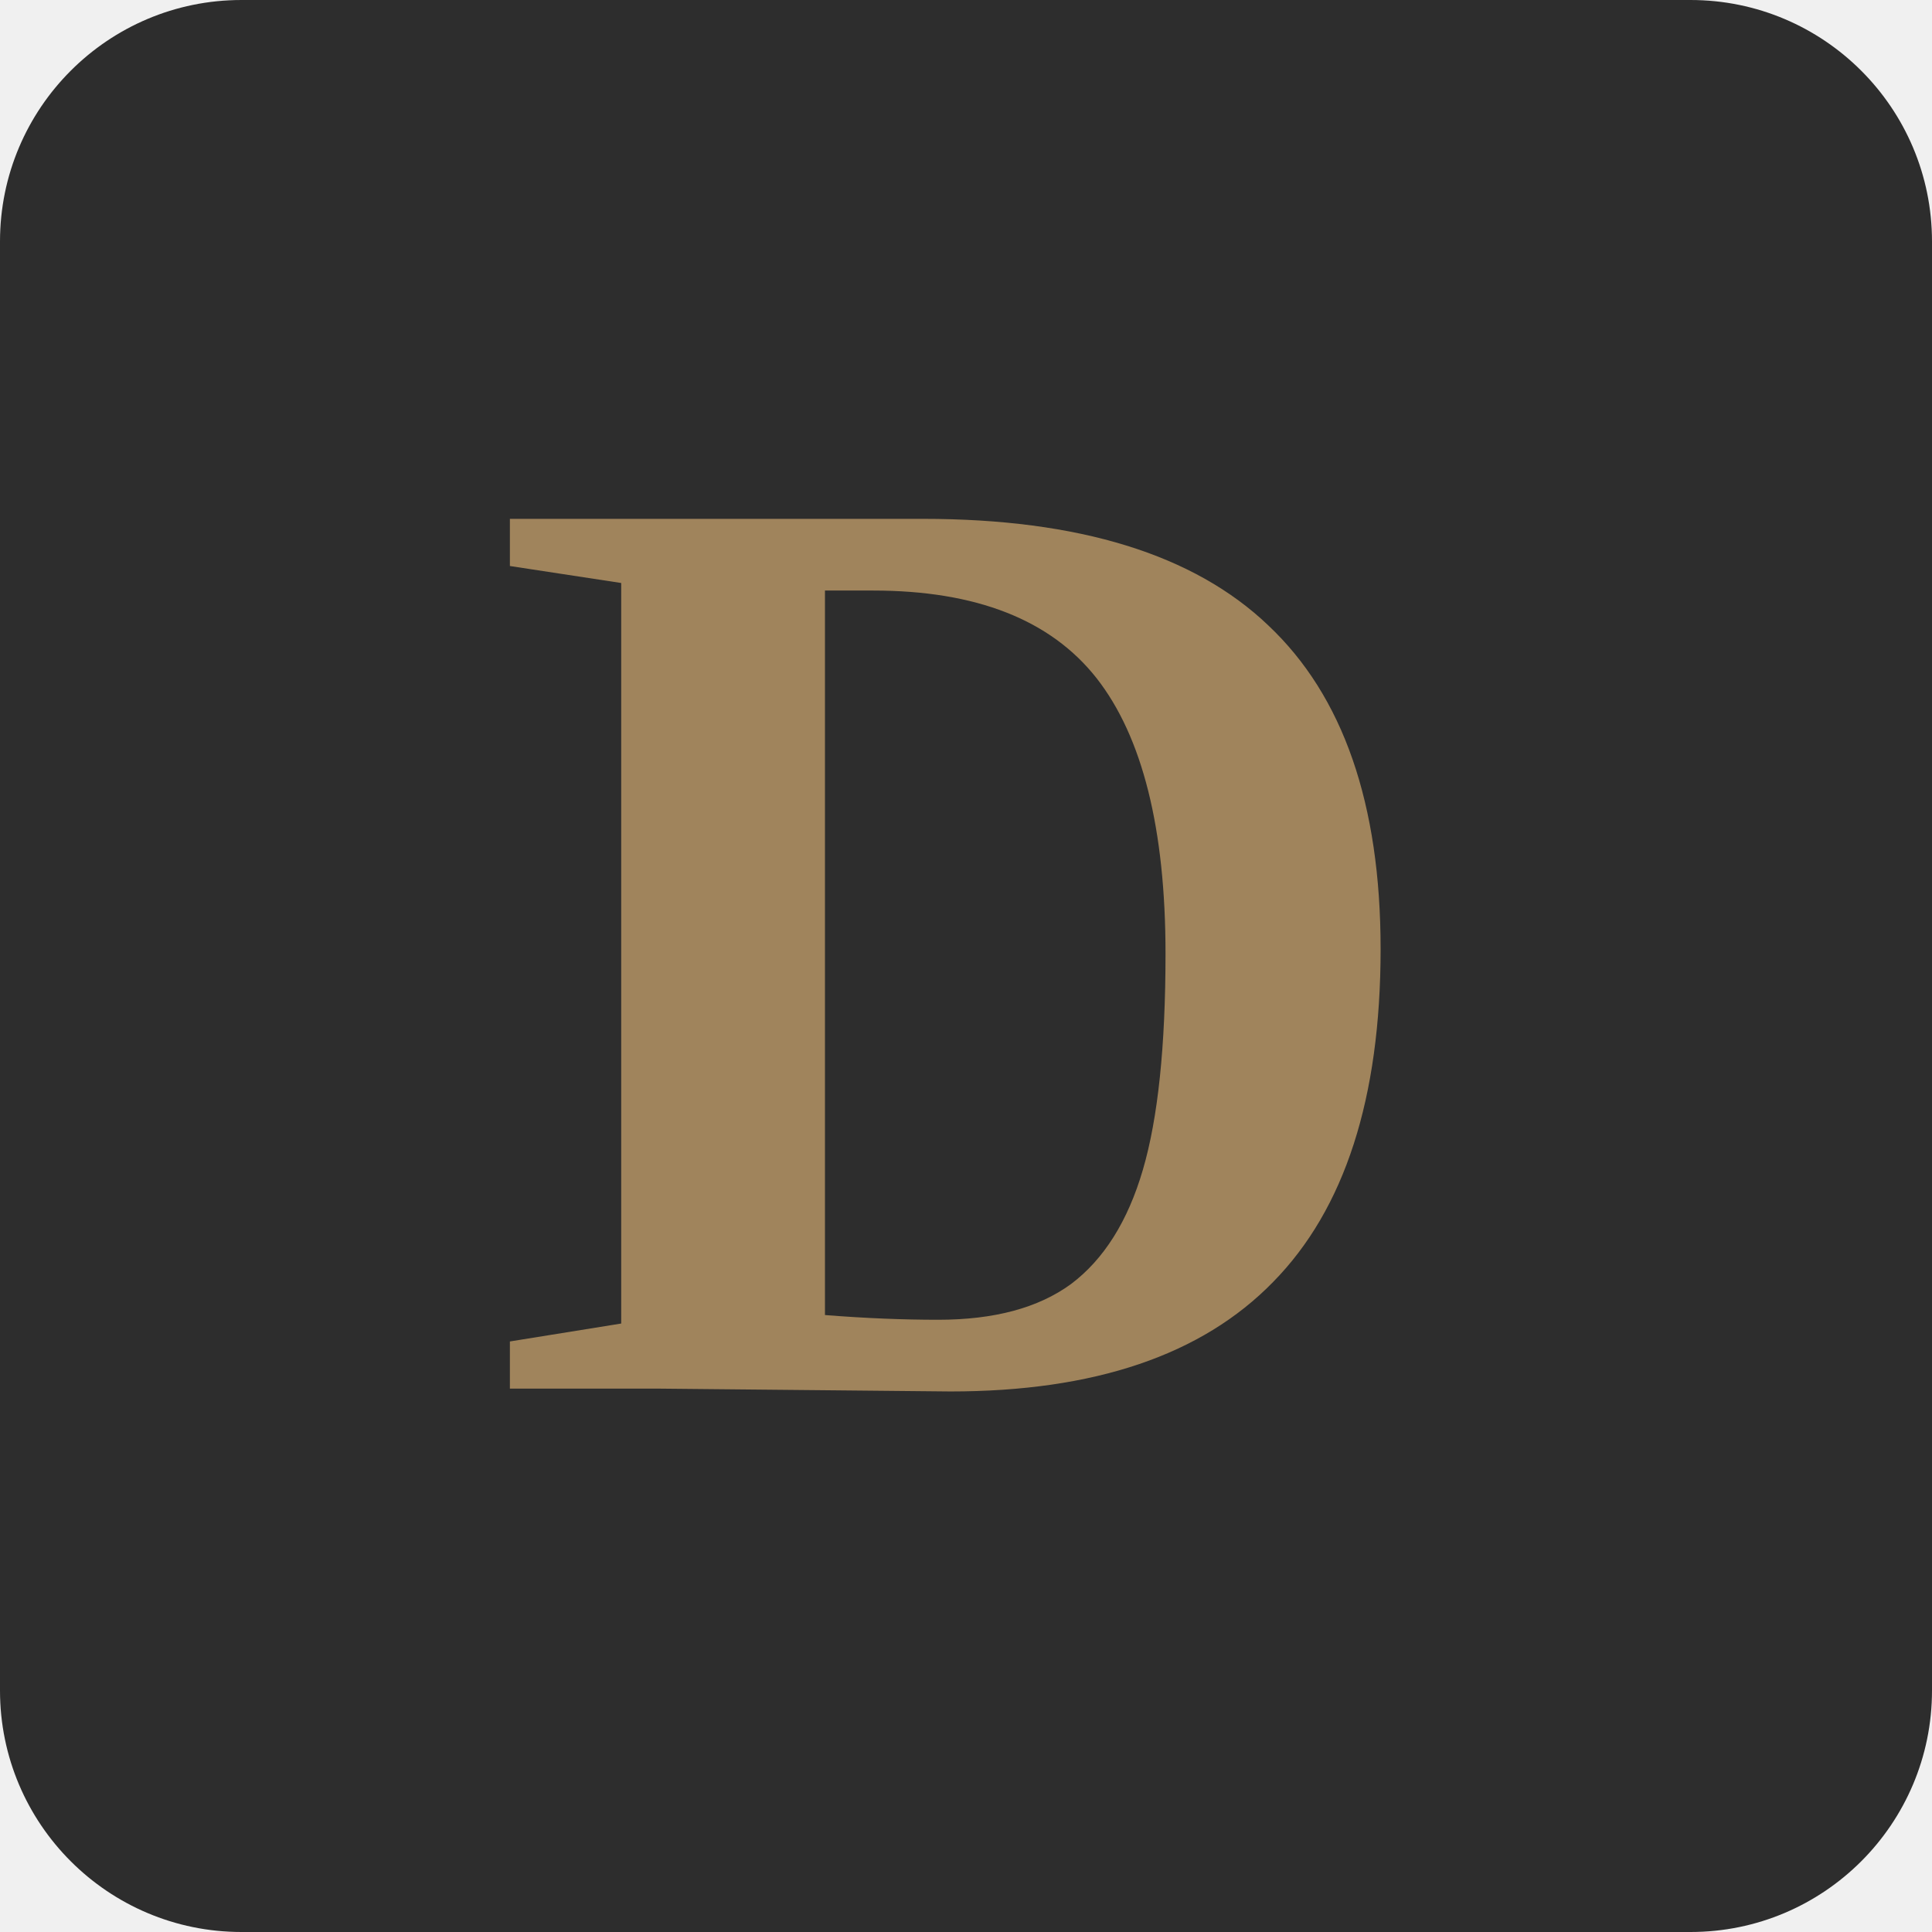
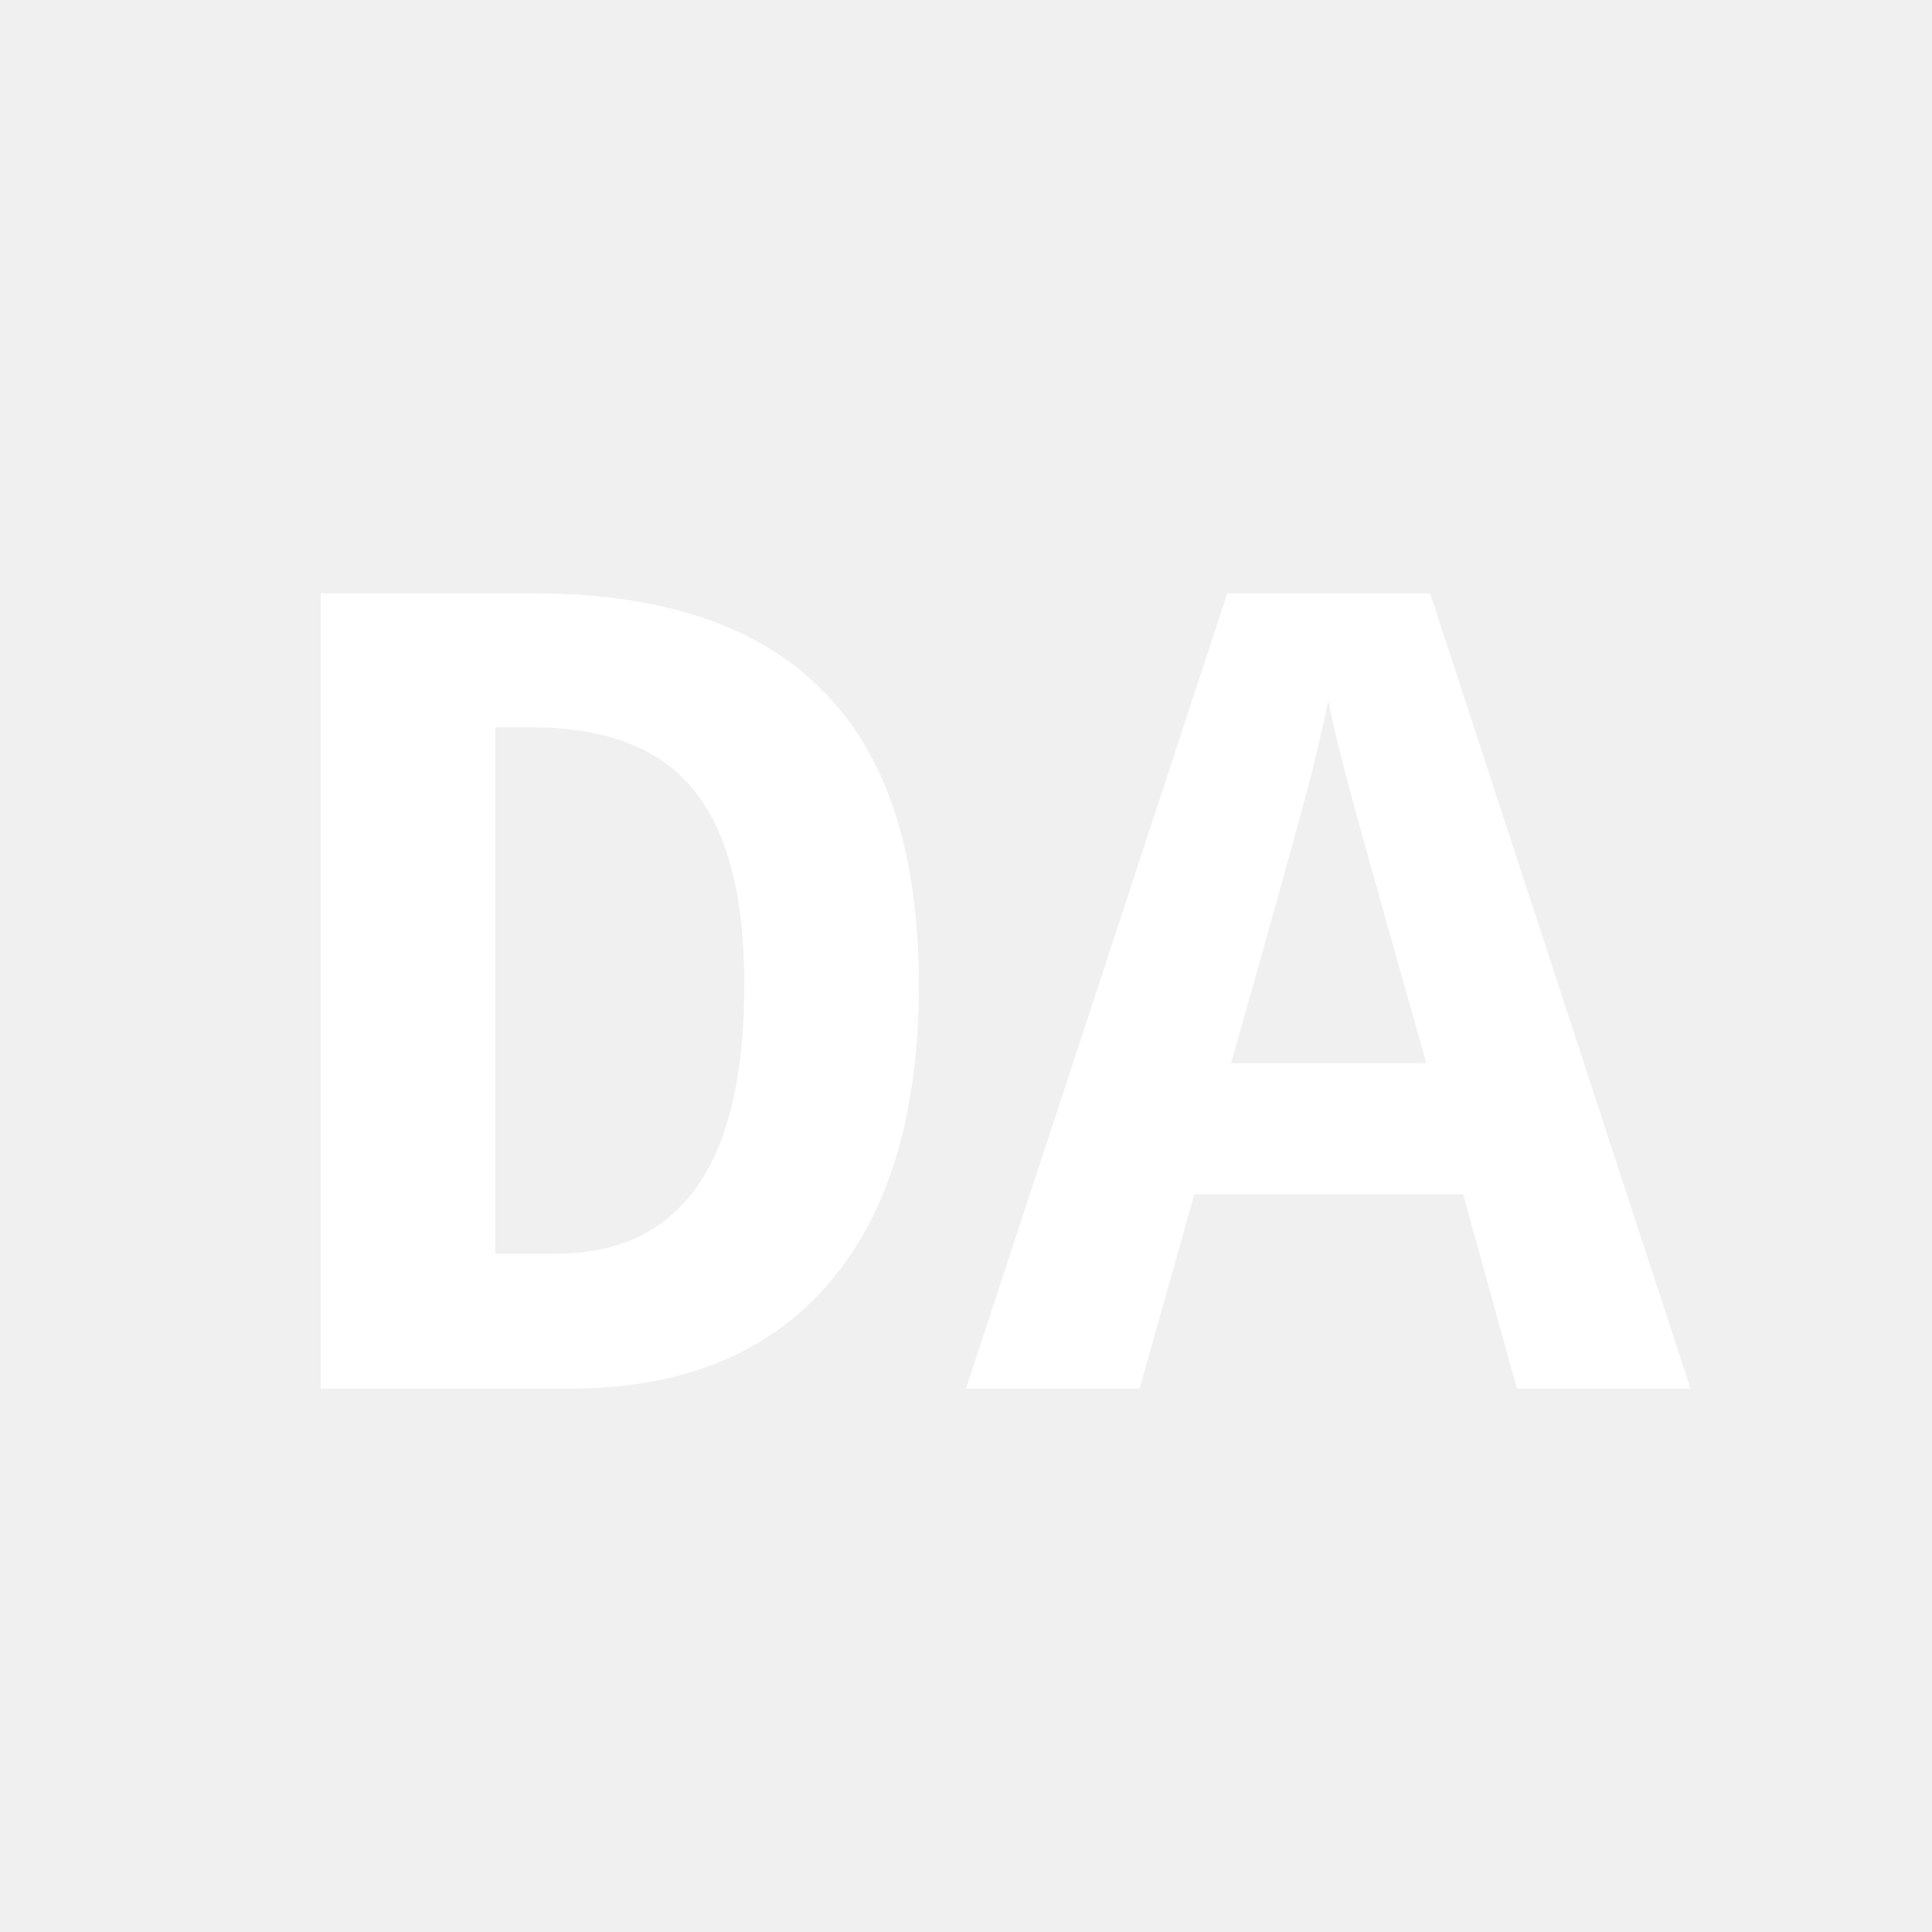
<svg xmlns="http://www.w3.org/2000/svg" viewBox="0 0 32 32" width="32" height="32">
-   <rect width="32" height="32" rx="4" fill="#2D2D2D" />
-   <text x="16" y="23" font-family="'Times New Roman', Times, serif" font-size="22" font-weight="700" text-anchor="middle" fill="#A0845C">D</text>
+   <text x="16" y="23" font-family="'Courier New', Courier, monospace" font-size="20" font-weight="700" text-anchor="middle" fill="#FFFFFF">DA</text>
</svg>
